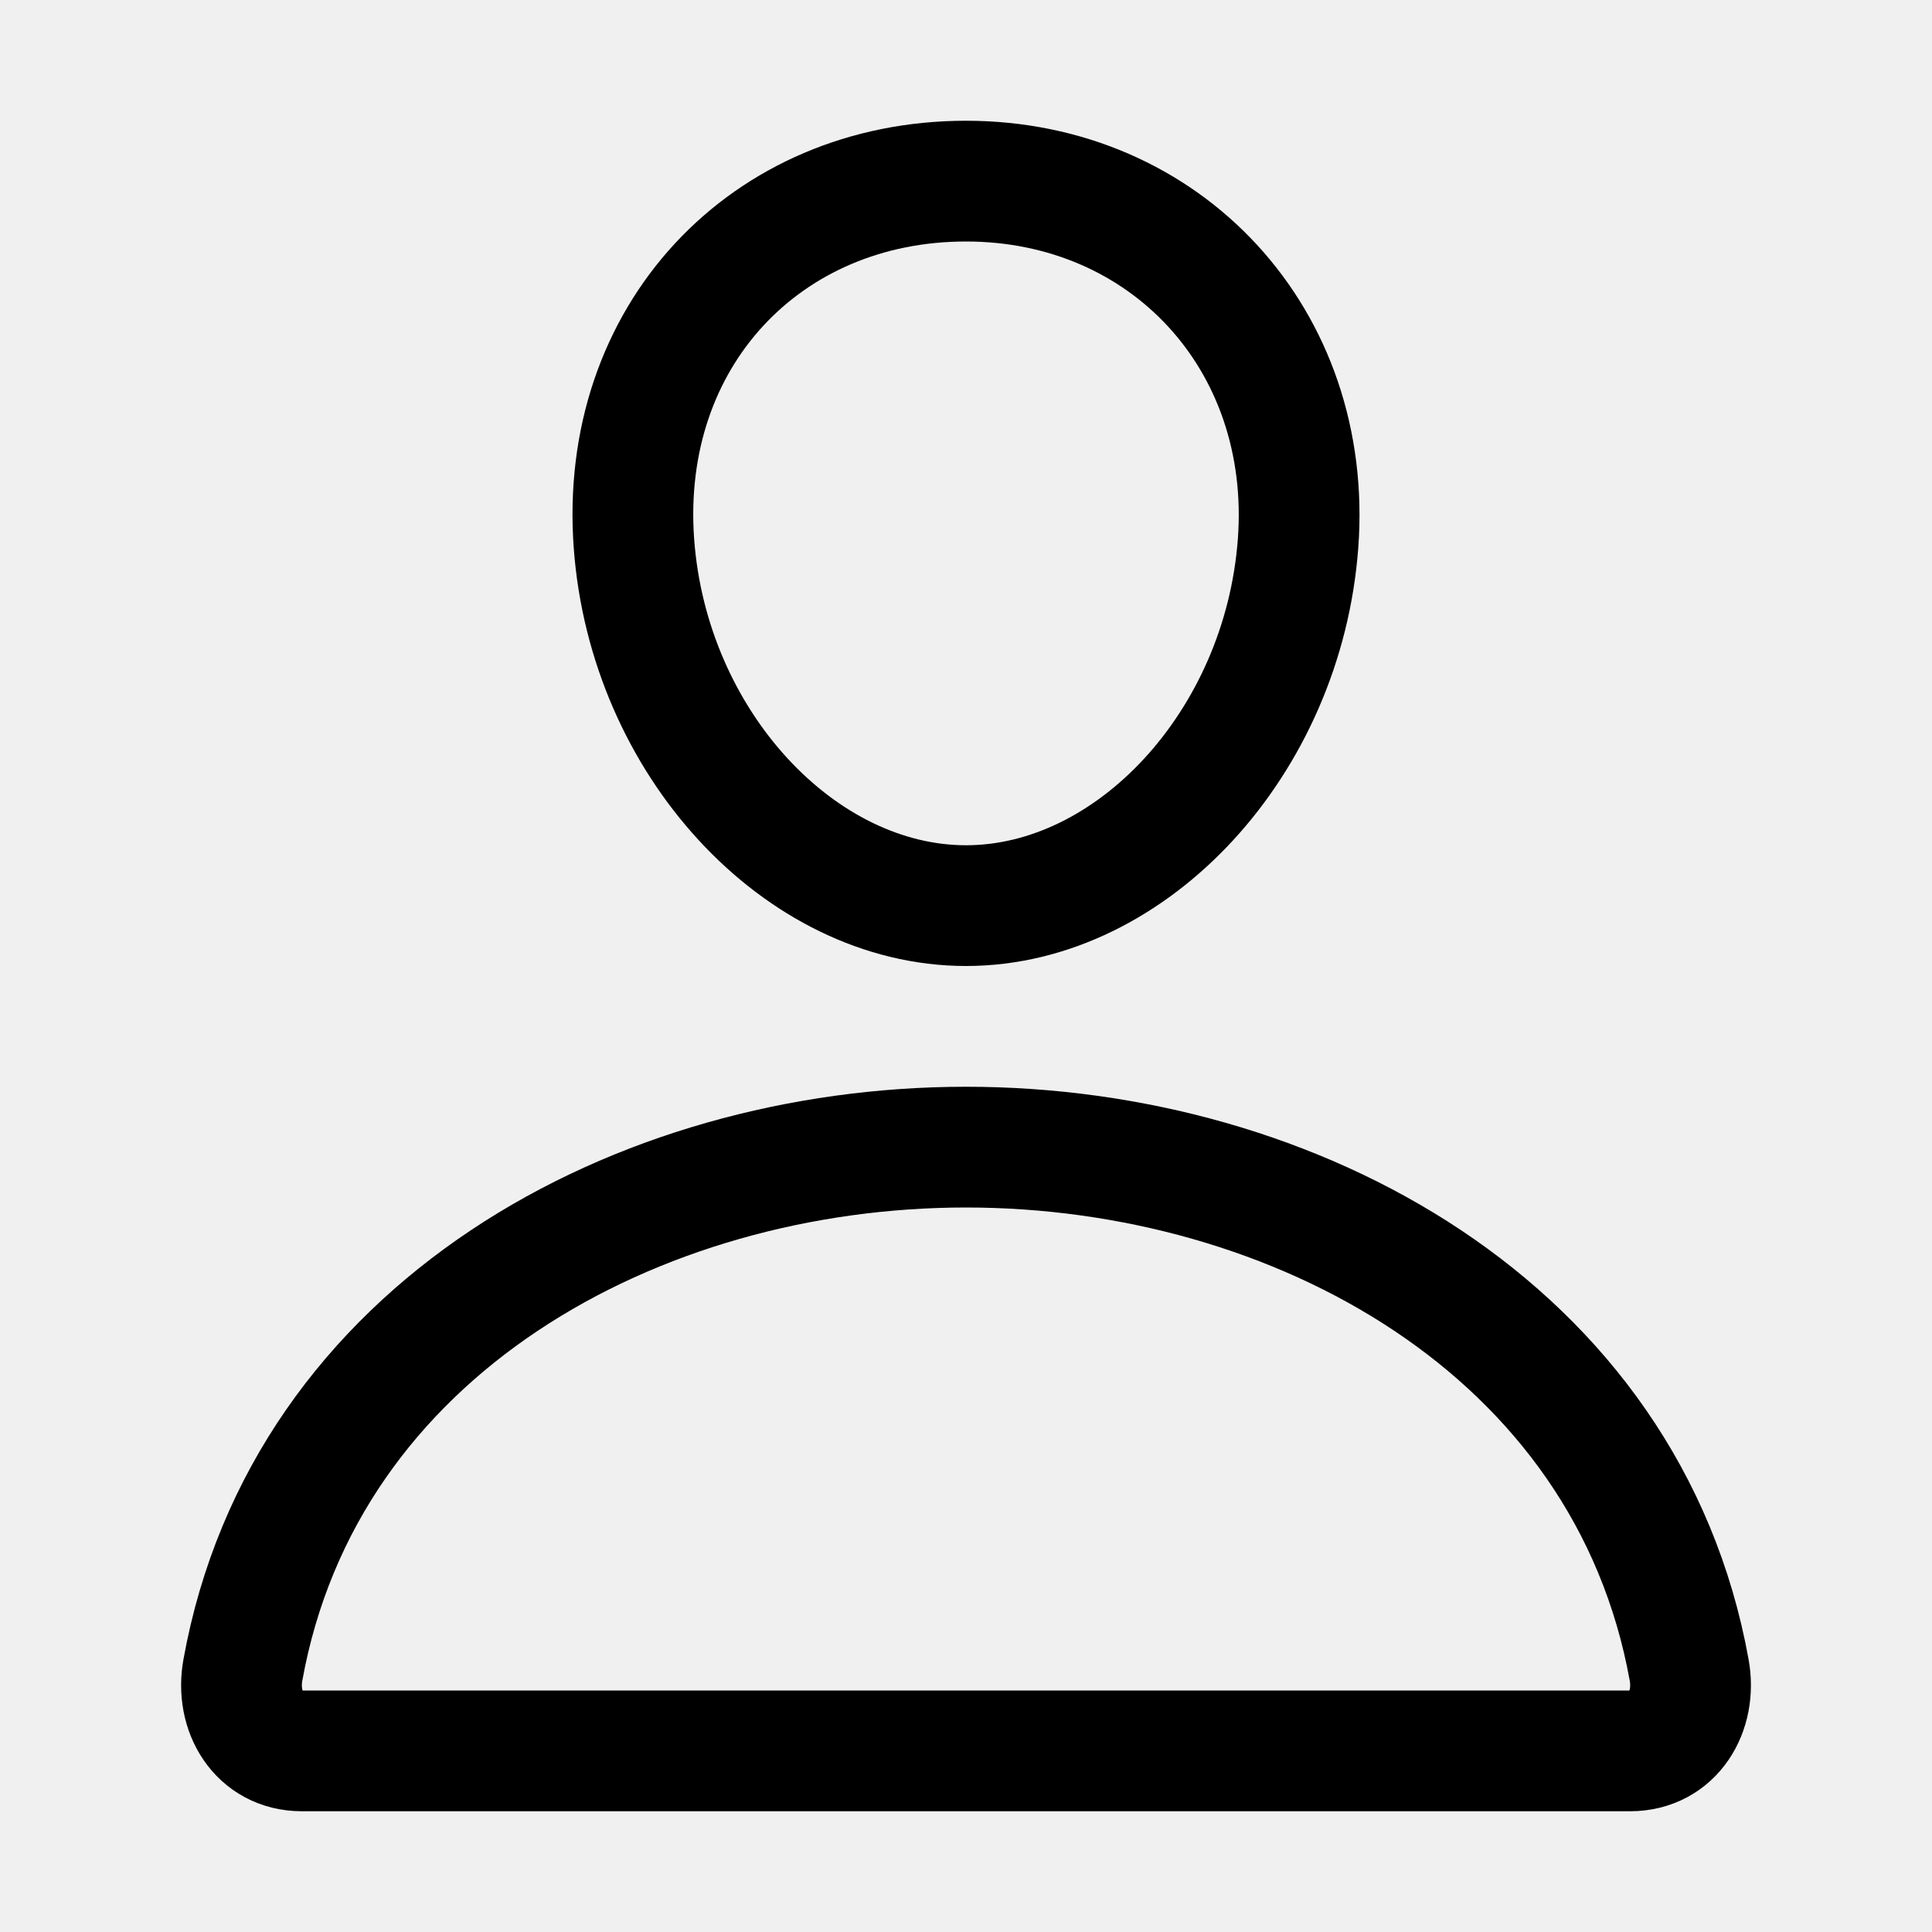
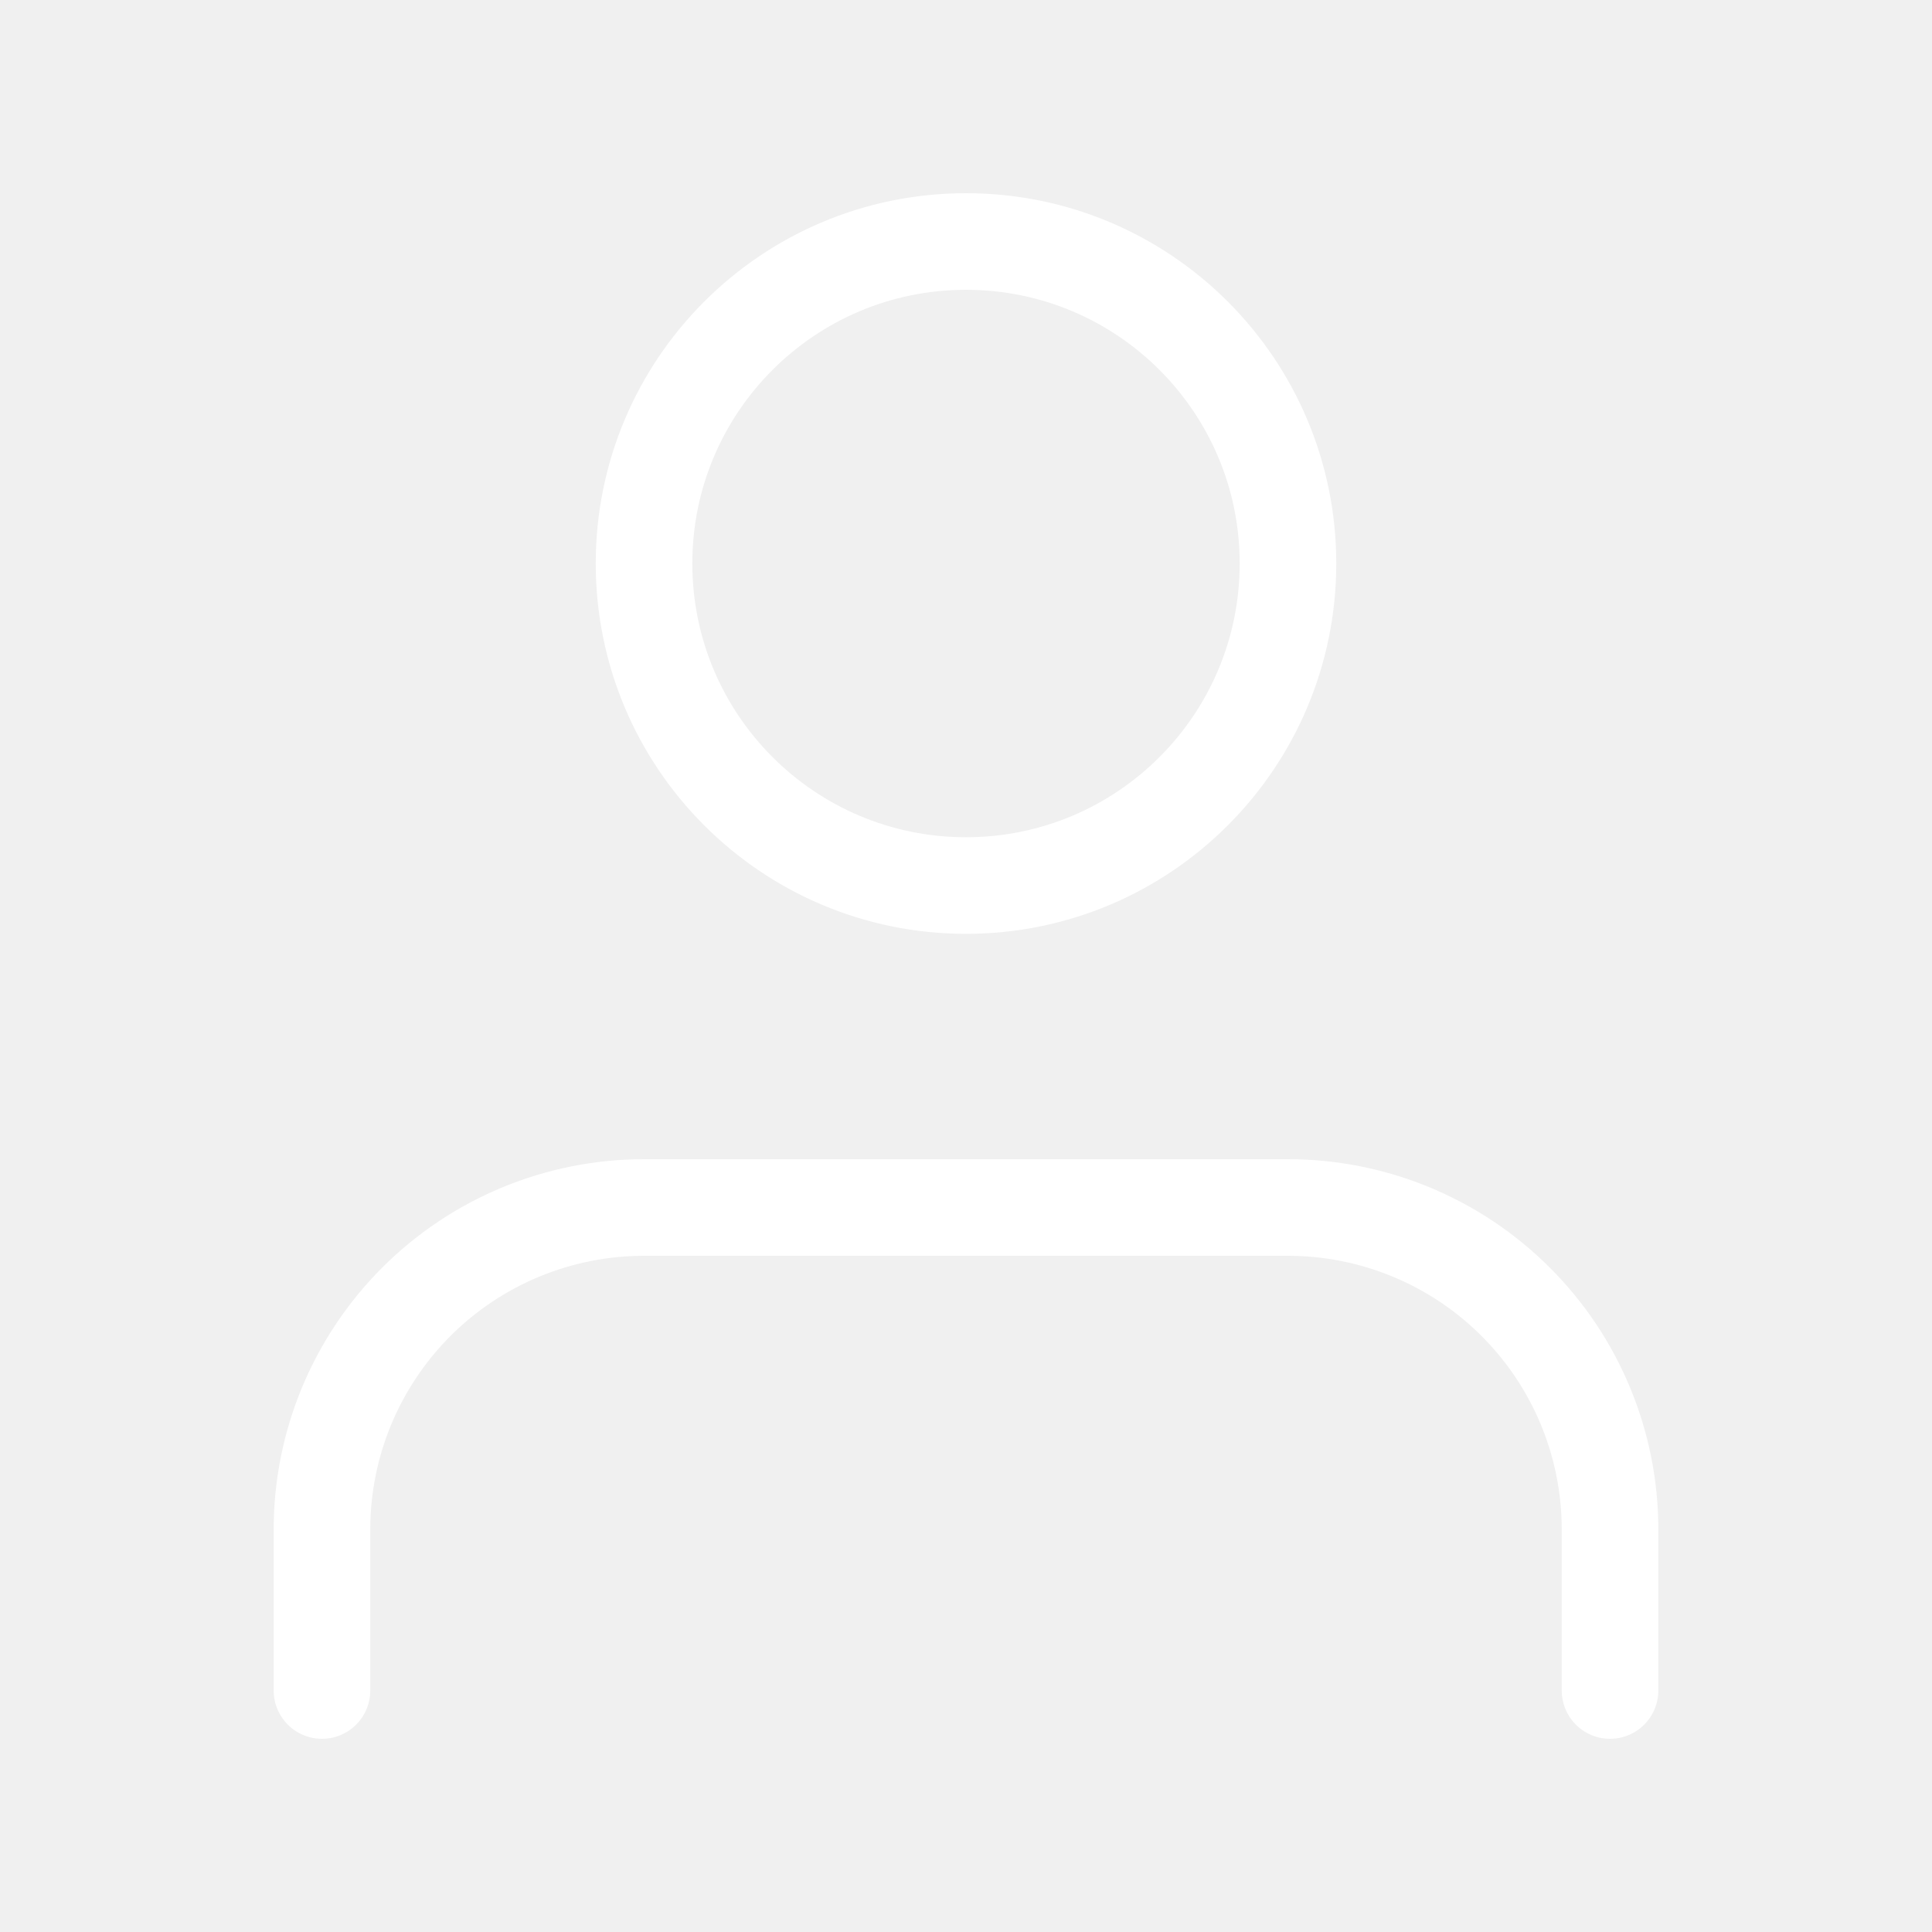
- <svg xmlns="http://www.w3.org/2000/svg" class="ionicon" viewBox="0 0 512 512">
-   <path d="M344 144c-3.92 52.87-44 96-88 96s-84.15-43.12-88-96c-4-55 35-96 88-96s92 42 88 96z" fill="none" stroke="currentColor" stroke-linecap="round" stroke-linejoin="round" stroke-width="32" />
-   <path d="M256 304c-87 0-175.3 48-191.64 138.6C62.39 453.52 68.57 464 80 464h352c11.44 0 17.62-10.48 15.65-21.4C431.3 352 343 304 256 304z" fill="none" stroke="currentColor" stroke-miterlimit="10" stroke-width="32" />
+ <svg xmlns="http://www.w3.org/2000/svg" width="20" height="20" viewBox="0 0 20 20" fill="none">
+   <path d="M16.667 17.5V15.833C16.667 14.949 16.316 14.101 15.69 13.476C15.065 12.851 14.217 12.5 13.333 12.5H6.667C5.783 12.5 4.935 12.851 4.31 13.476C3.685 14.101 3.333 14.949 3.333 15.833V17.5" stroke="white" stroke-linecap="round" stroke-linejoin="round" />
+   <path d="M10 9.167C11.841 9.167 13.333 7.674 13.333 5.833C13.333 3.992 11.841 2.5 10 2.5C8.159 2.5 6.667 3.992 6.667 5.833C6.667 7.674 8.159 9.167 10 9.167Z" stroke="white" stroke-linecap="round" stroke-linejoin="round" />
</svg>
